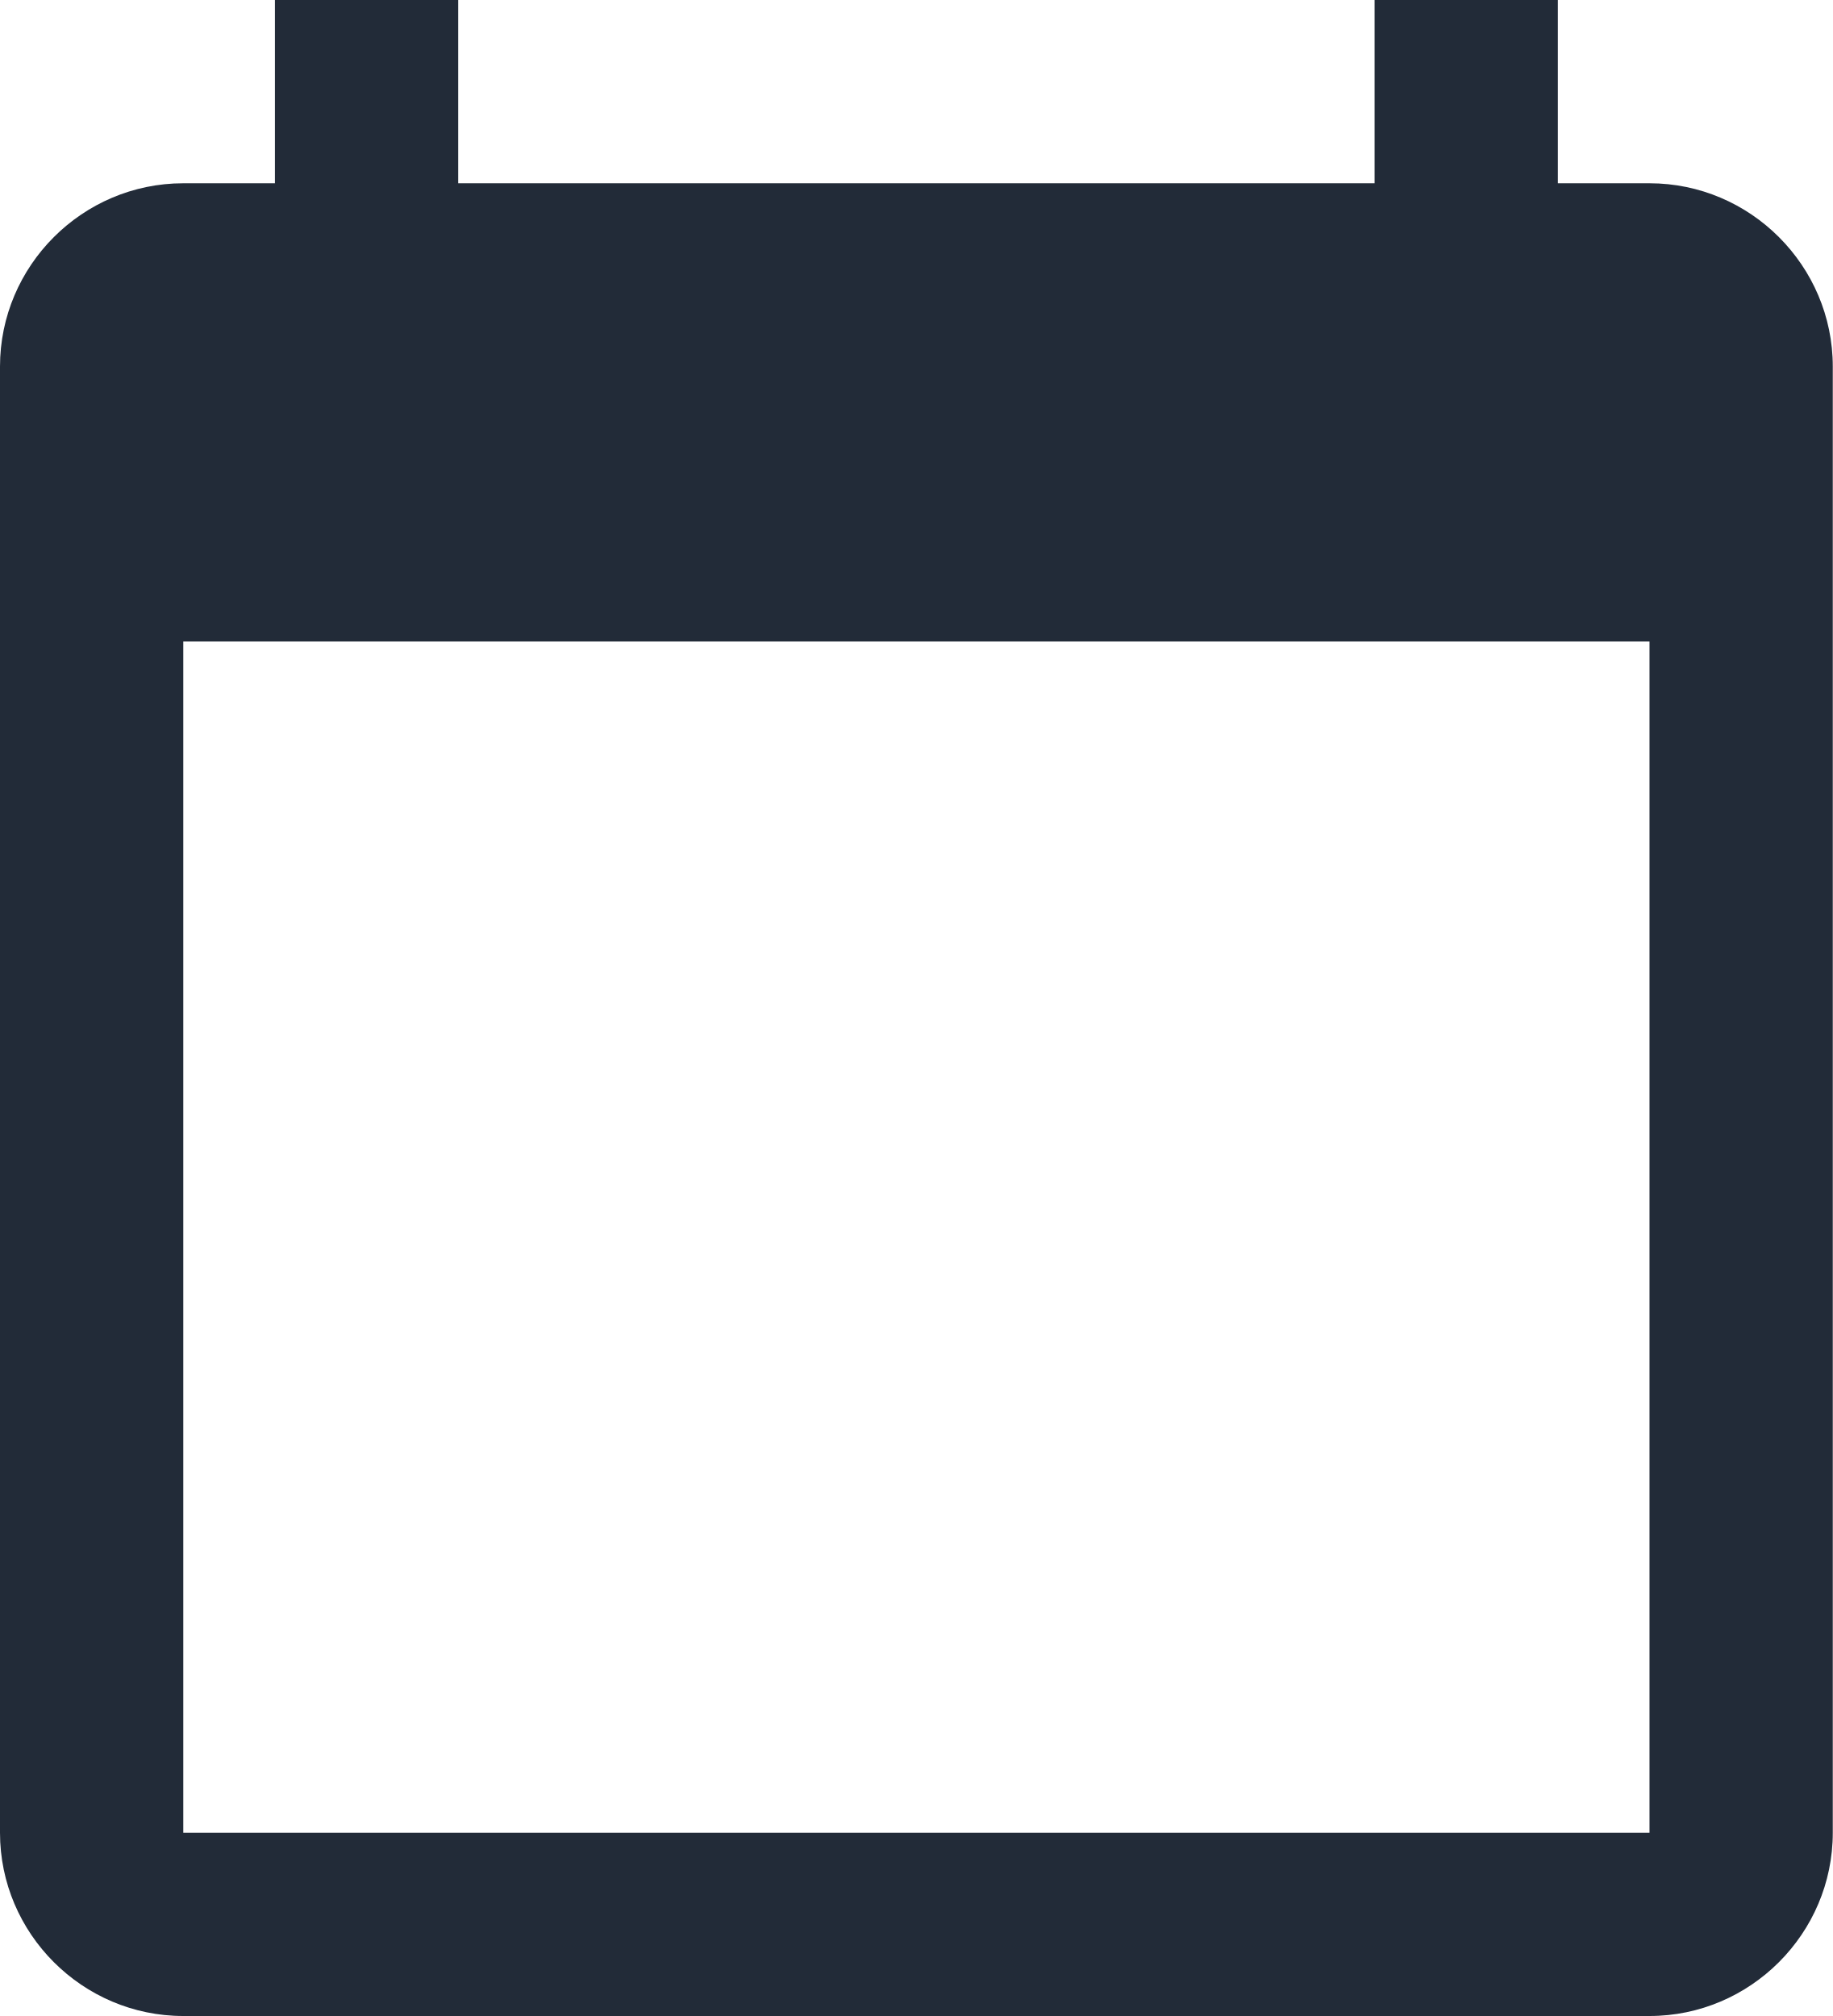
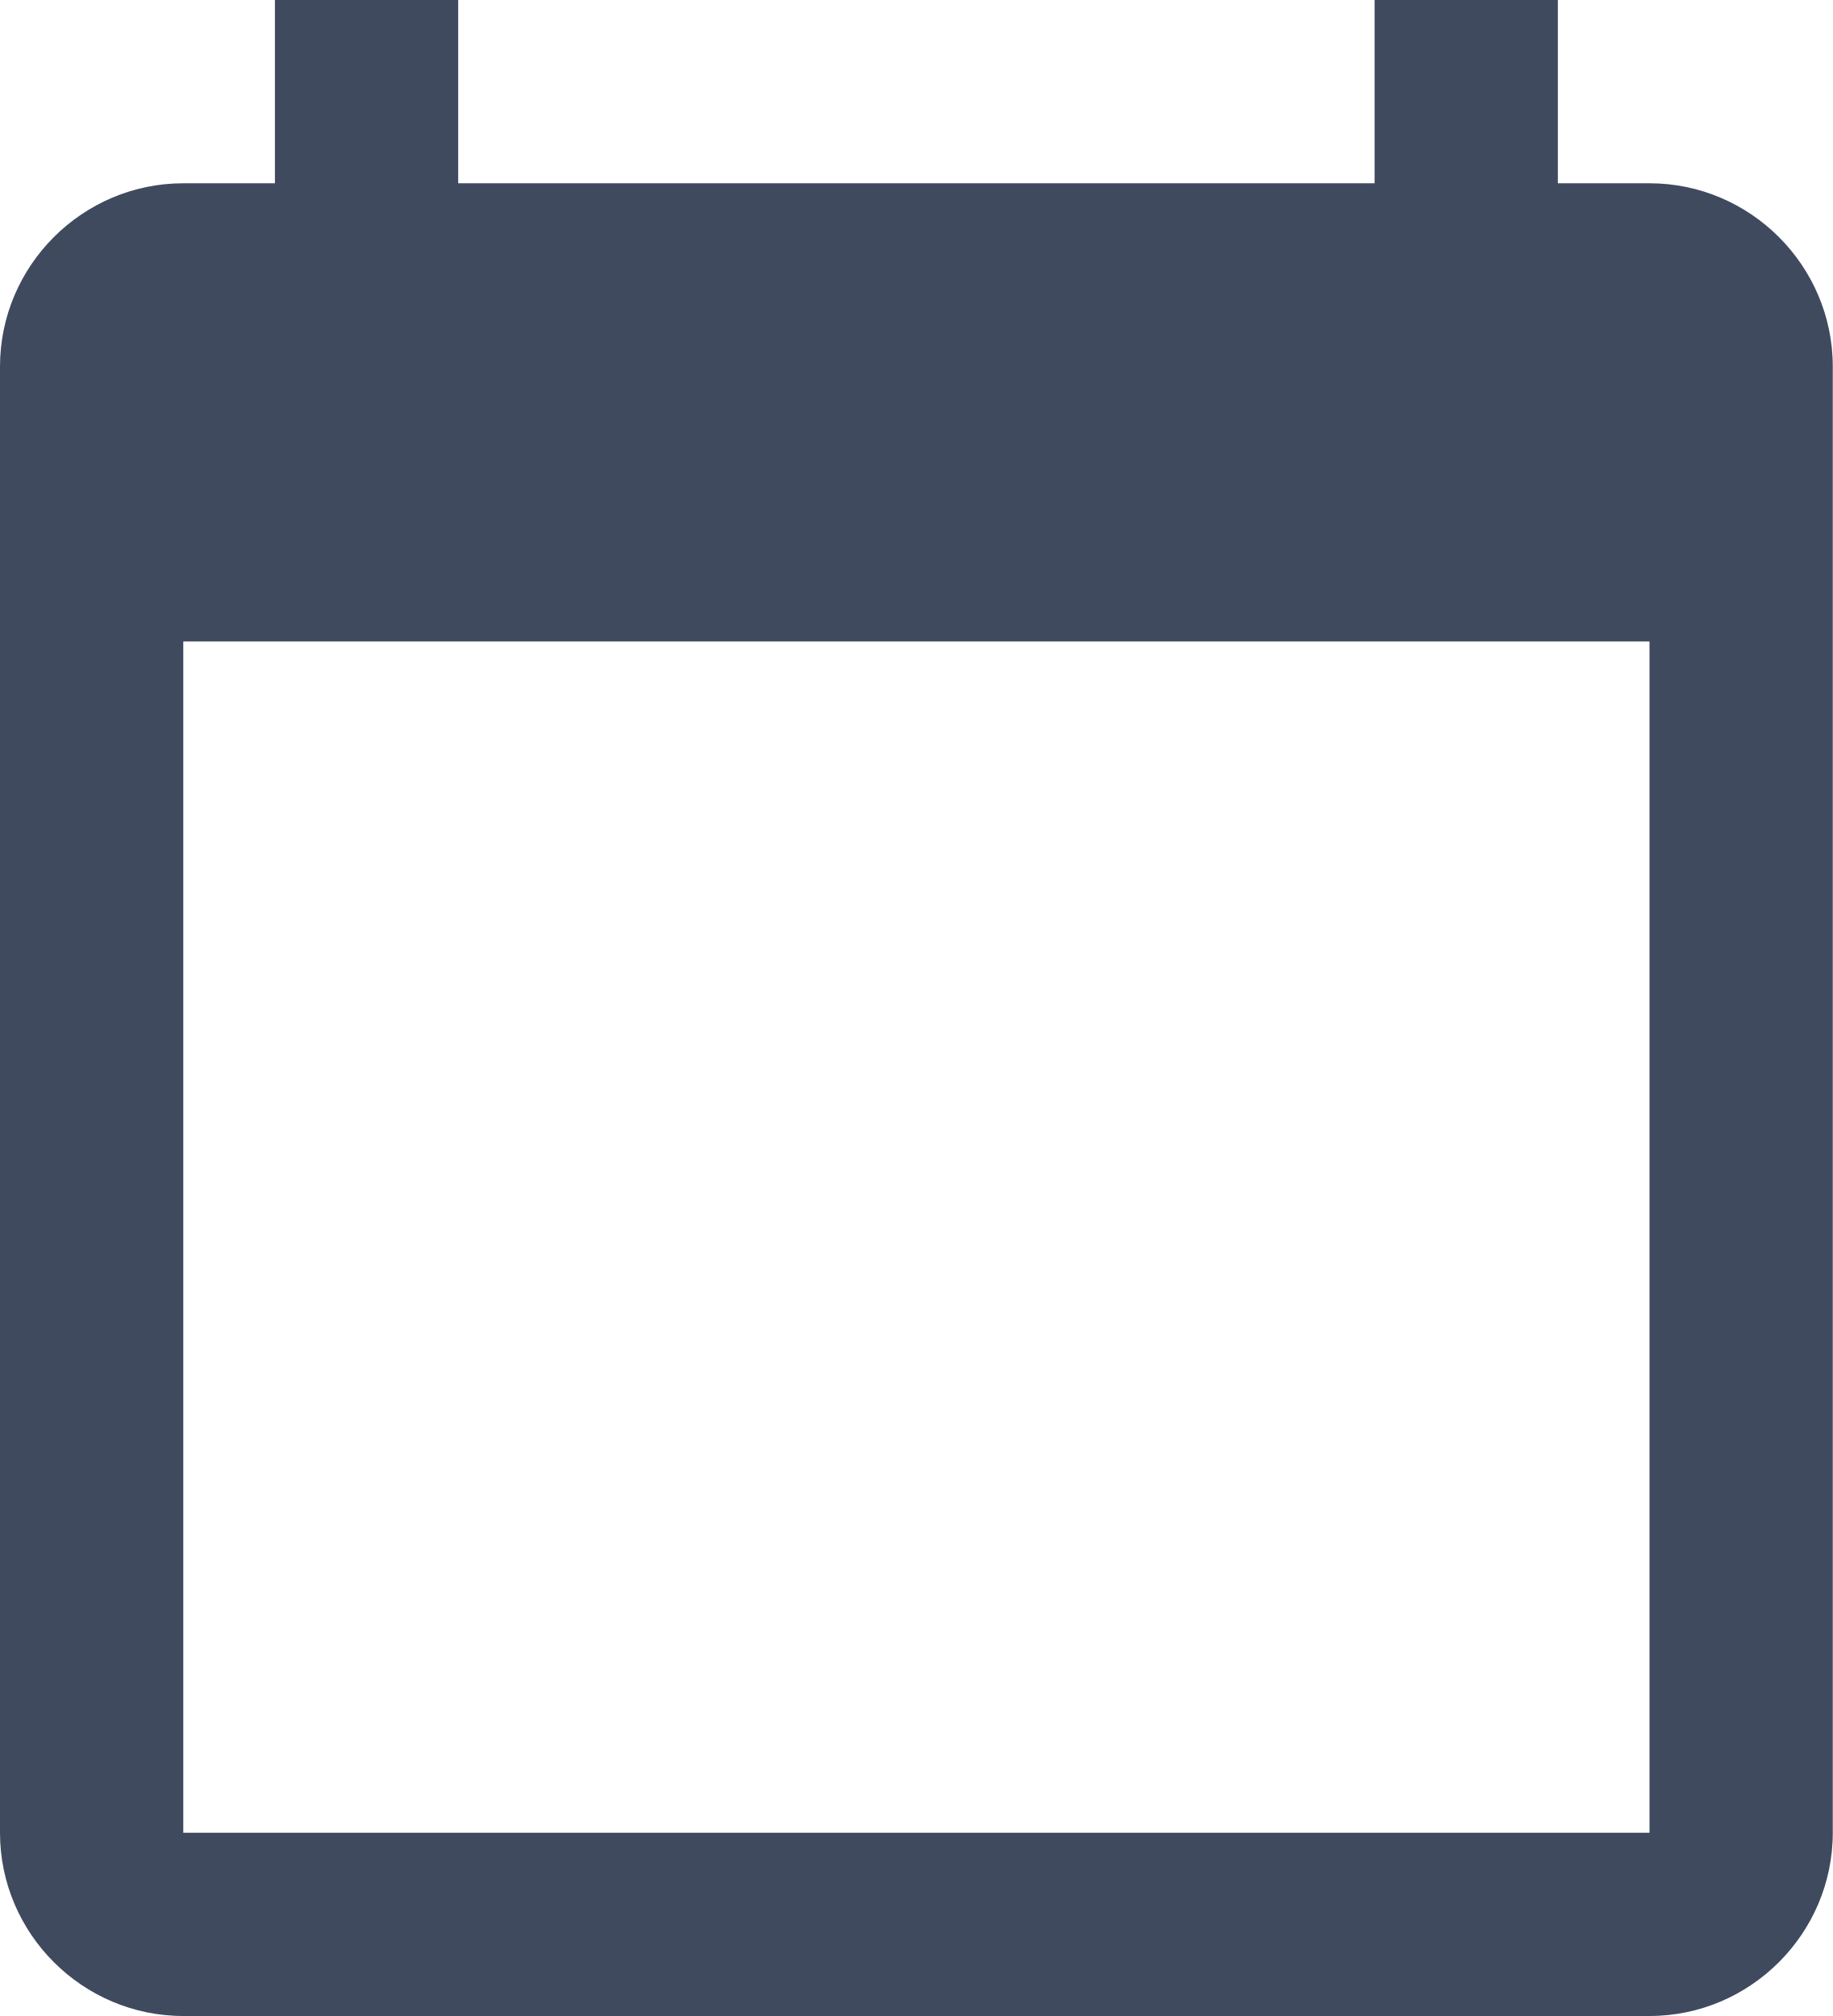
<svg xmlns="http://www.w3.org/2000/svg" width="20" height="22" viewBox="0 0 20 22" fill="none">
-   <path d="M18 2H17V0H15V2H5V0H3V2H2C0.9 2 0 2.9 0 4V20C0 21.1 0.9 22 2 22H18C19.1 22 20 21.1 20 20V4C20 2.9 19.1 2 18 2ZM18 20H2V7H18V20Z" fill="#222B38" />
+   <path d="M18 2H17V0H15V2H5V0H3V2H2C0.9 2 0 2.9 0 4V20C0 21.1 0.9 22 2 22H18C19.1 22 20 21.1 20 20V4C20 2.9 19.1 2 18 2ZM18 20H2V7H18V20Z" fill="#404A5F" />
</svg>
